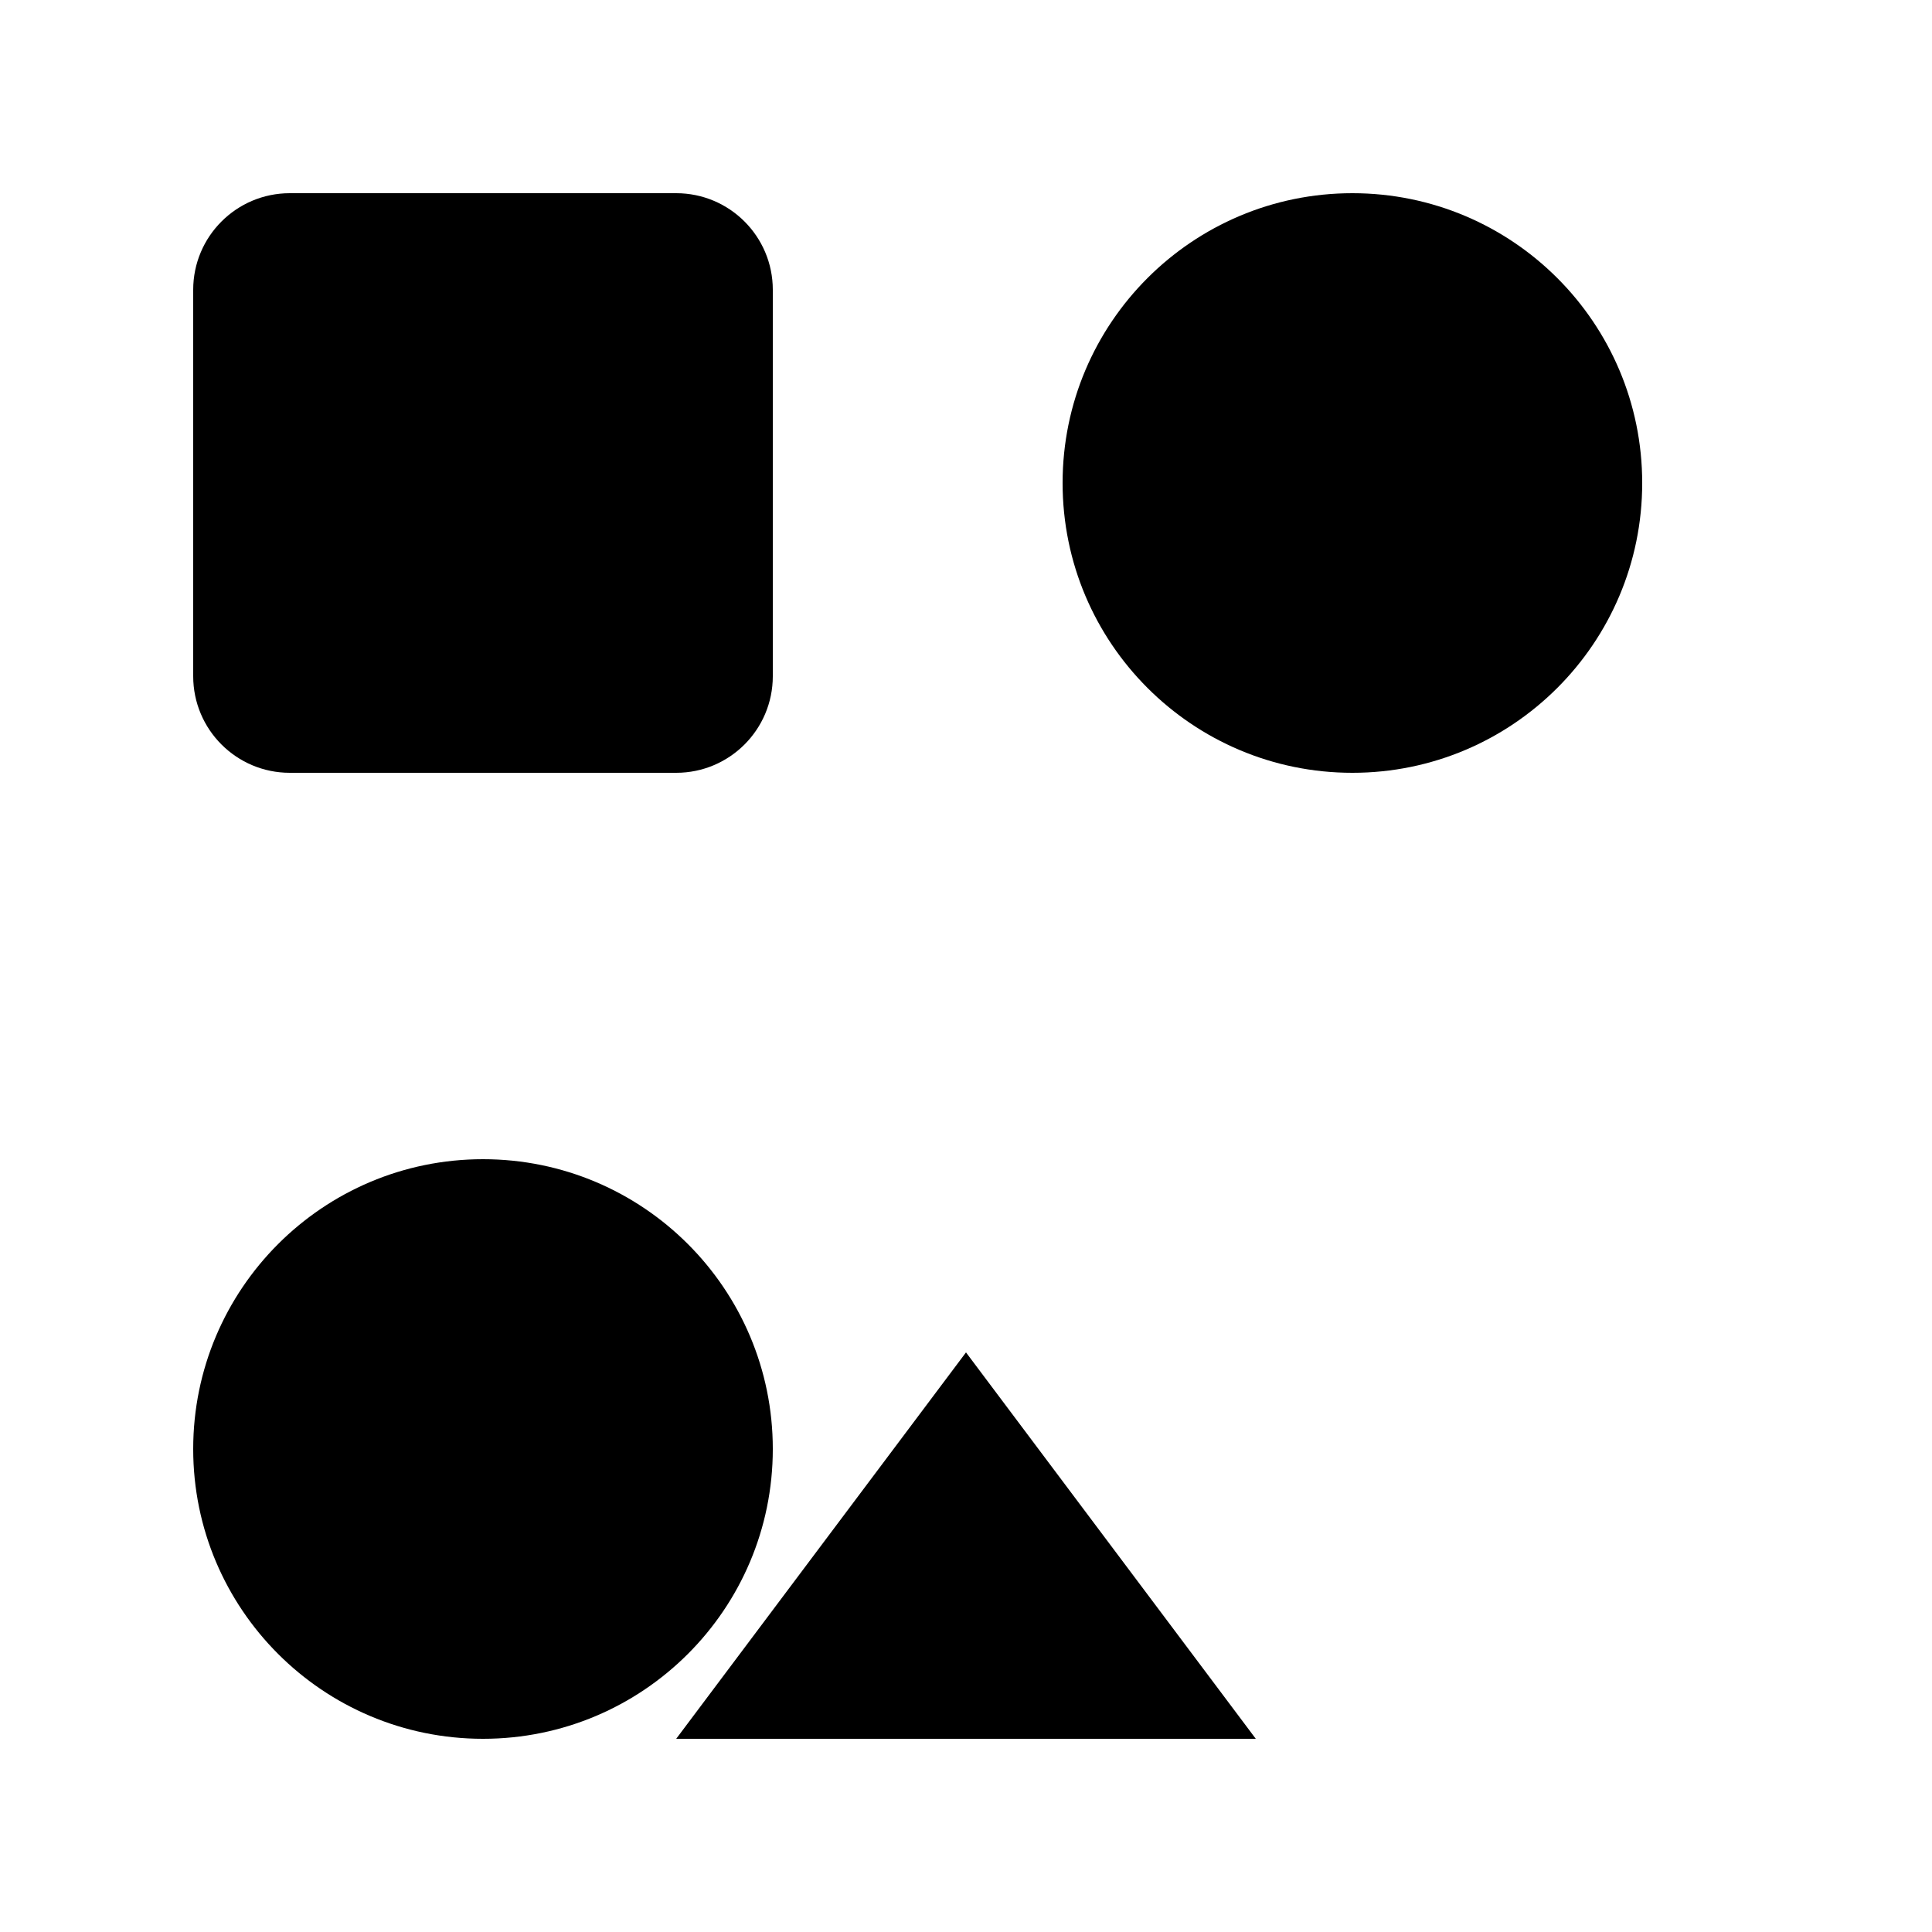
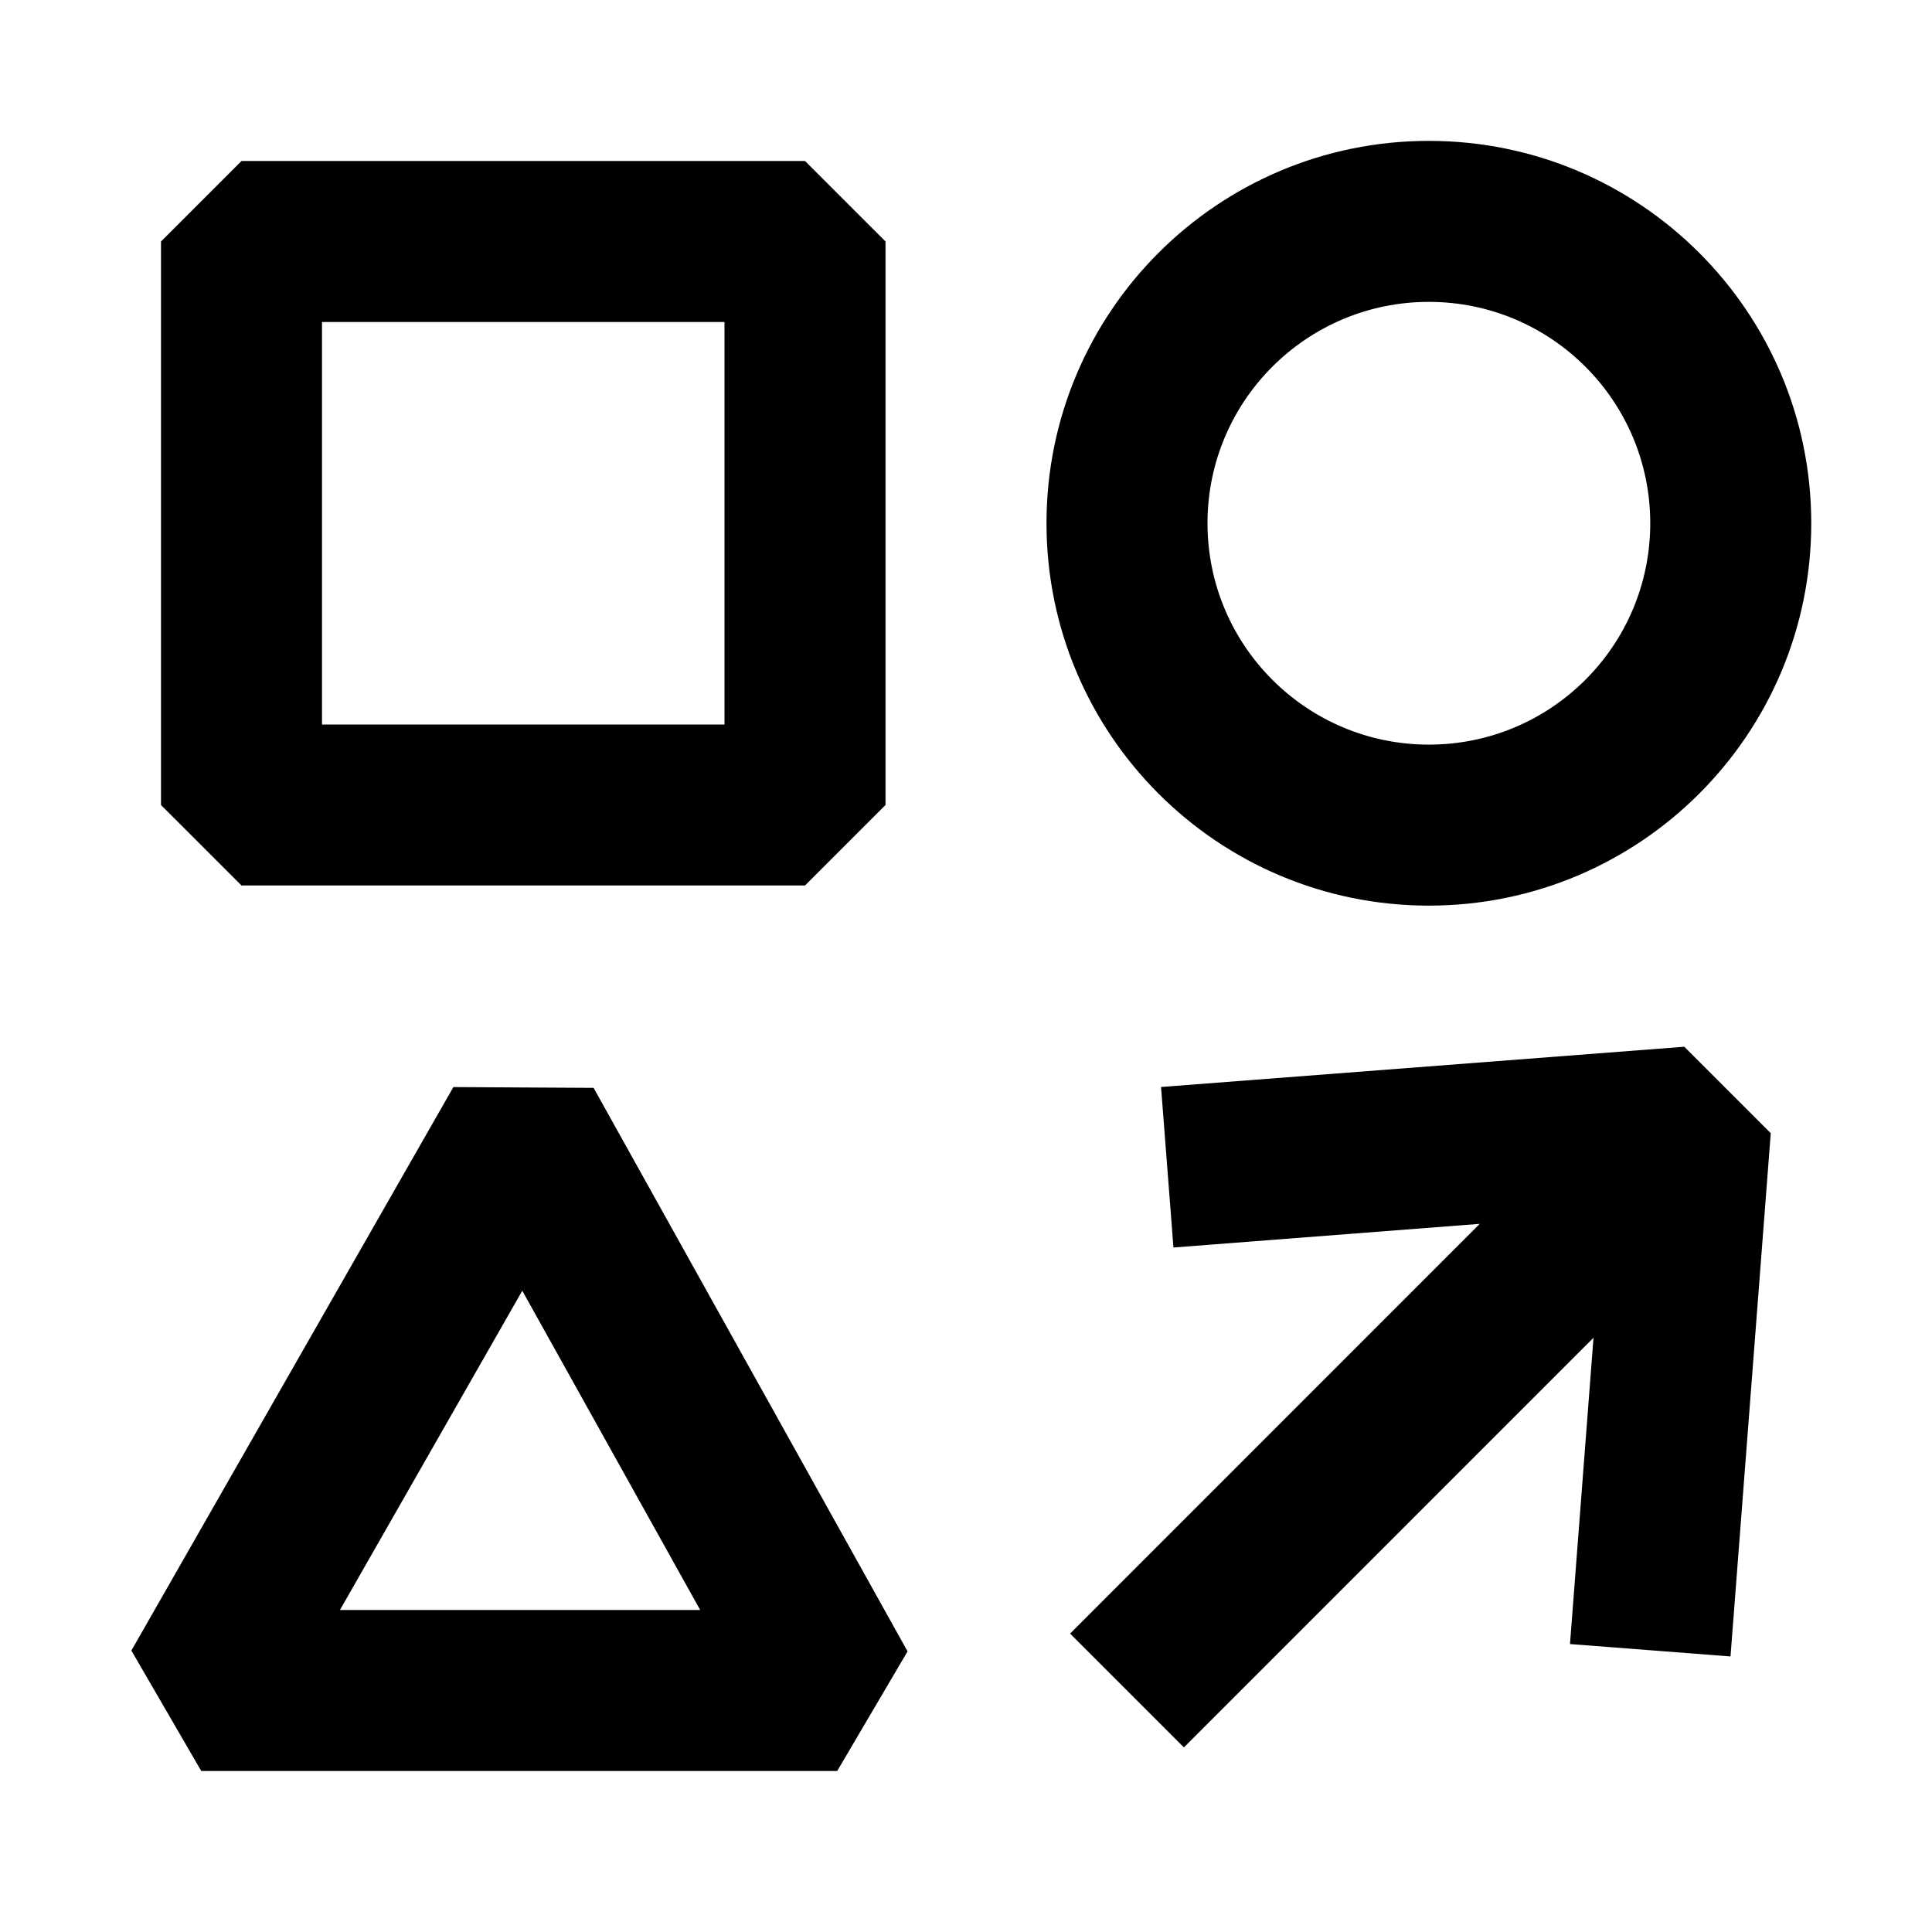
- <svg xmlns="http://www.w3.org/2000/svg" width="20" height="20" viewBox="0 0 20 20" fill="currentColor">
-   <rect x="2" y="2" width="6" height="6" rx="1" />
-   <circle cx="14" cy="5" r="3" />
-   <polygon points="10,14 13,18 7,18" />
-   <rect x="2" y="12" width="6" height="6" rx="3" />
+ <svg aria-hidden="true" viewBox="0 0 24 24" fill="none" class="c-bxOhME c-bxOhME-dvzWZT-size-medium c-bxOhME-iPJLV-css">
+   <path fill="currentColor" fill-rule="evenodd" d="m7.374 13.514 3.9 7L10.4 22H2.5l-.868-1.496 4-7 1.742.01ZM4.223 20h4.475l-2.21-3.966L4.223 20Zm17.774-5.923-.5 6.5-1.994-.154.292-3.805-5.088 5.089-1.414-1.414 5.089-5.09-3.805.294-.154-1.994 6.5-.5 1.074 1.074ZM17.75 1.75a4.75 4.75 0 1 1 0 9.5 4.75 4.75 0 0 1 0-9.5Zm0 2a2.75 2.75 0 1 0 0 5.5 2.75 2.75 0 0 0 0-5.5ZM11 3v7l-1 1H3l-1-1V3l1-1h7l1 1ZM4 9h5V4H4v5Z" clip-rule="evenodd" />
</svg>
